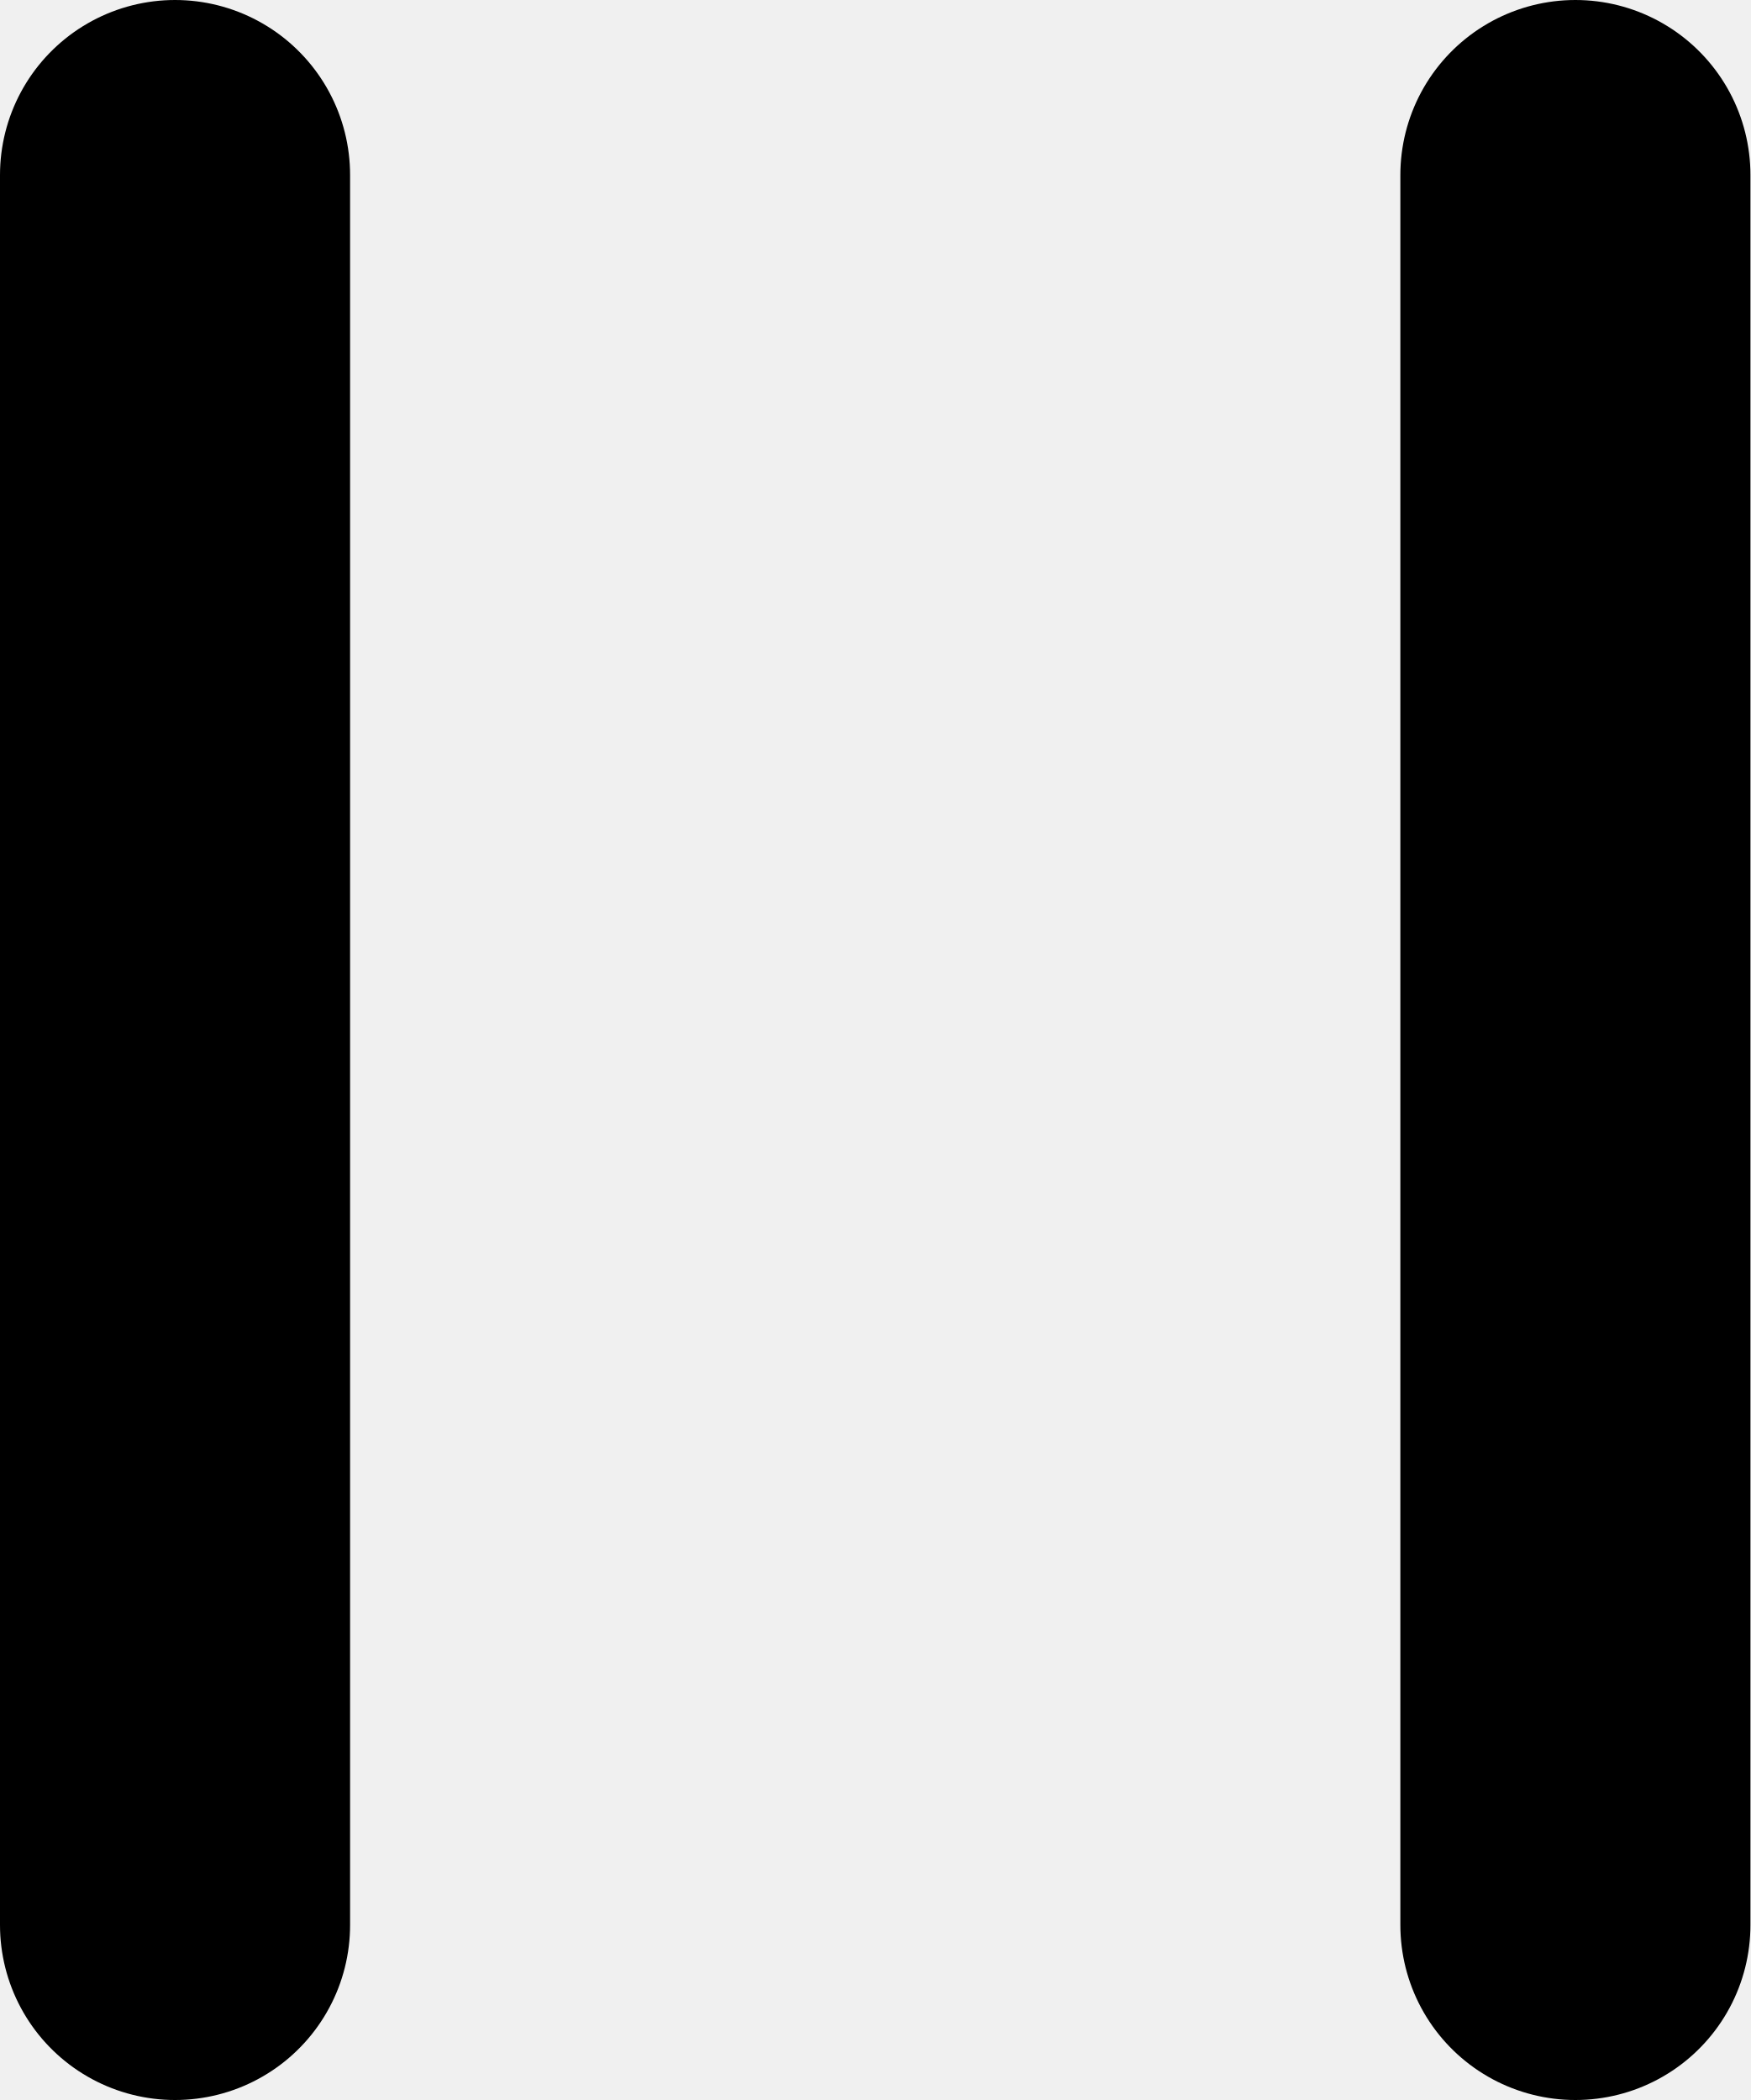
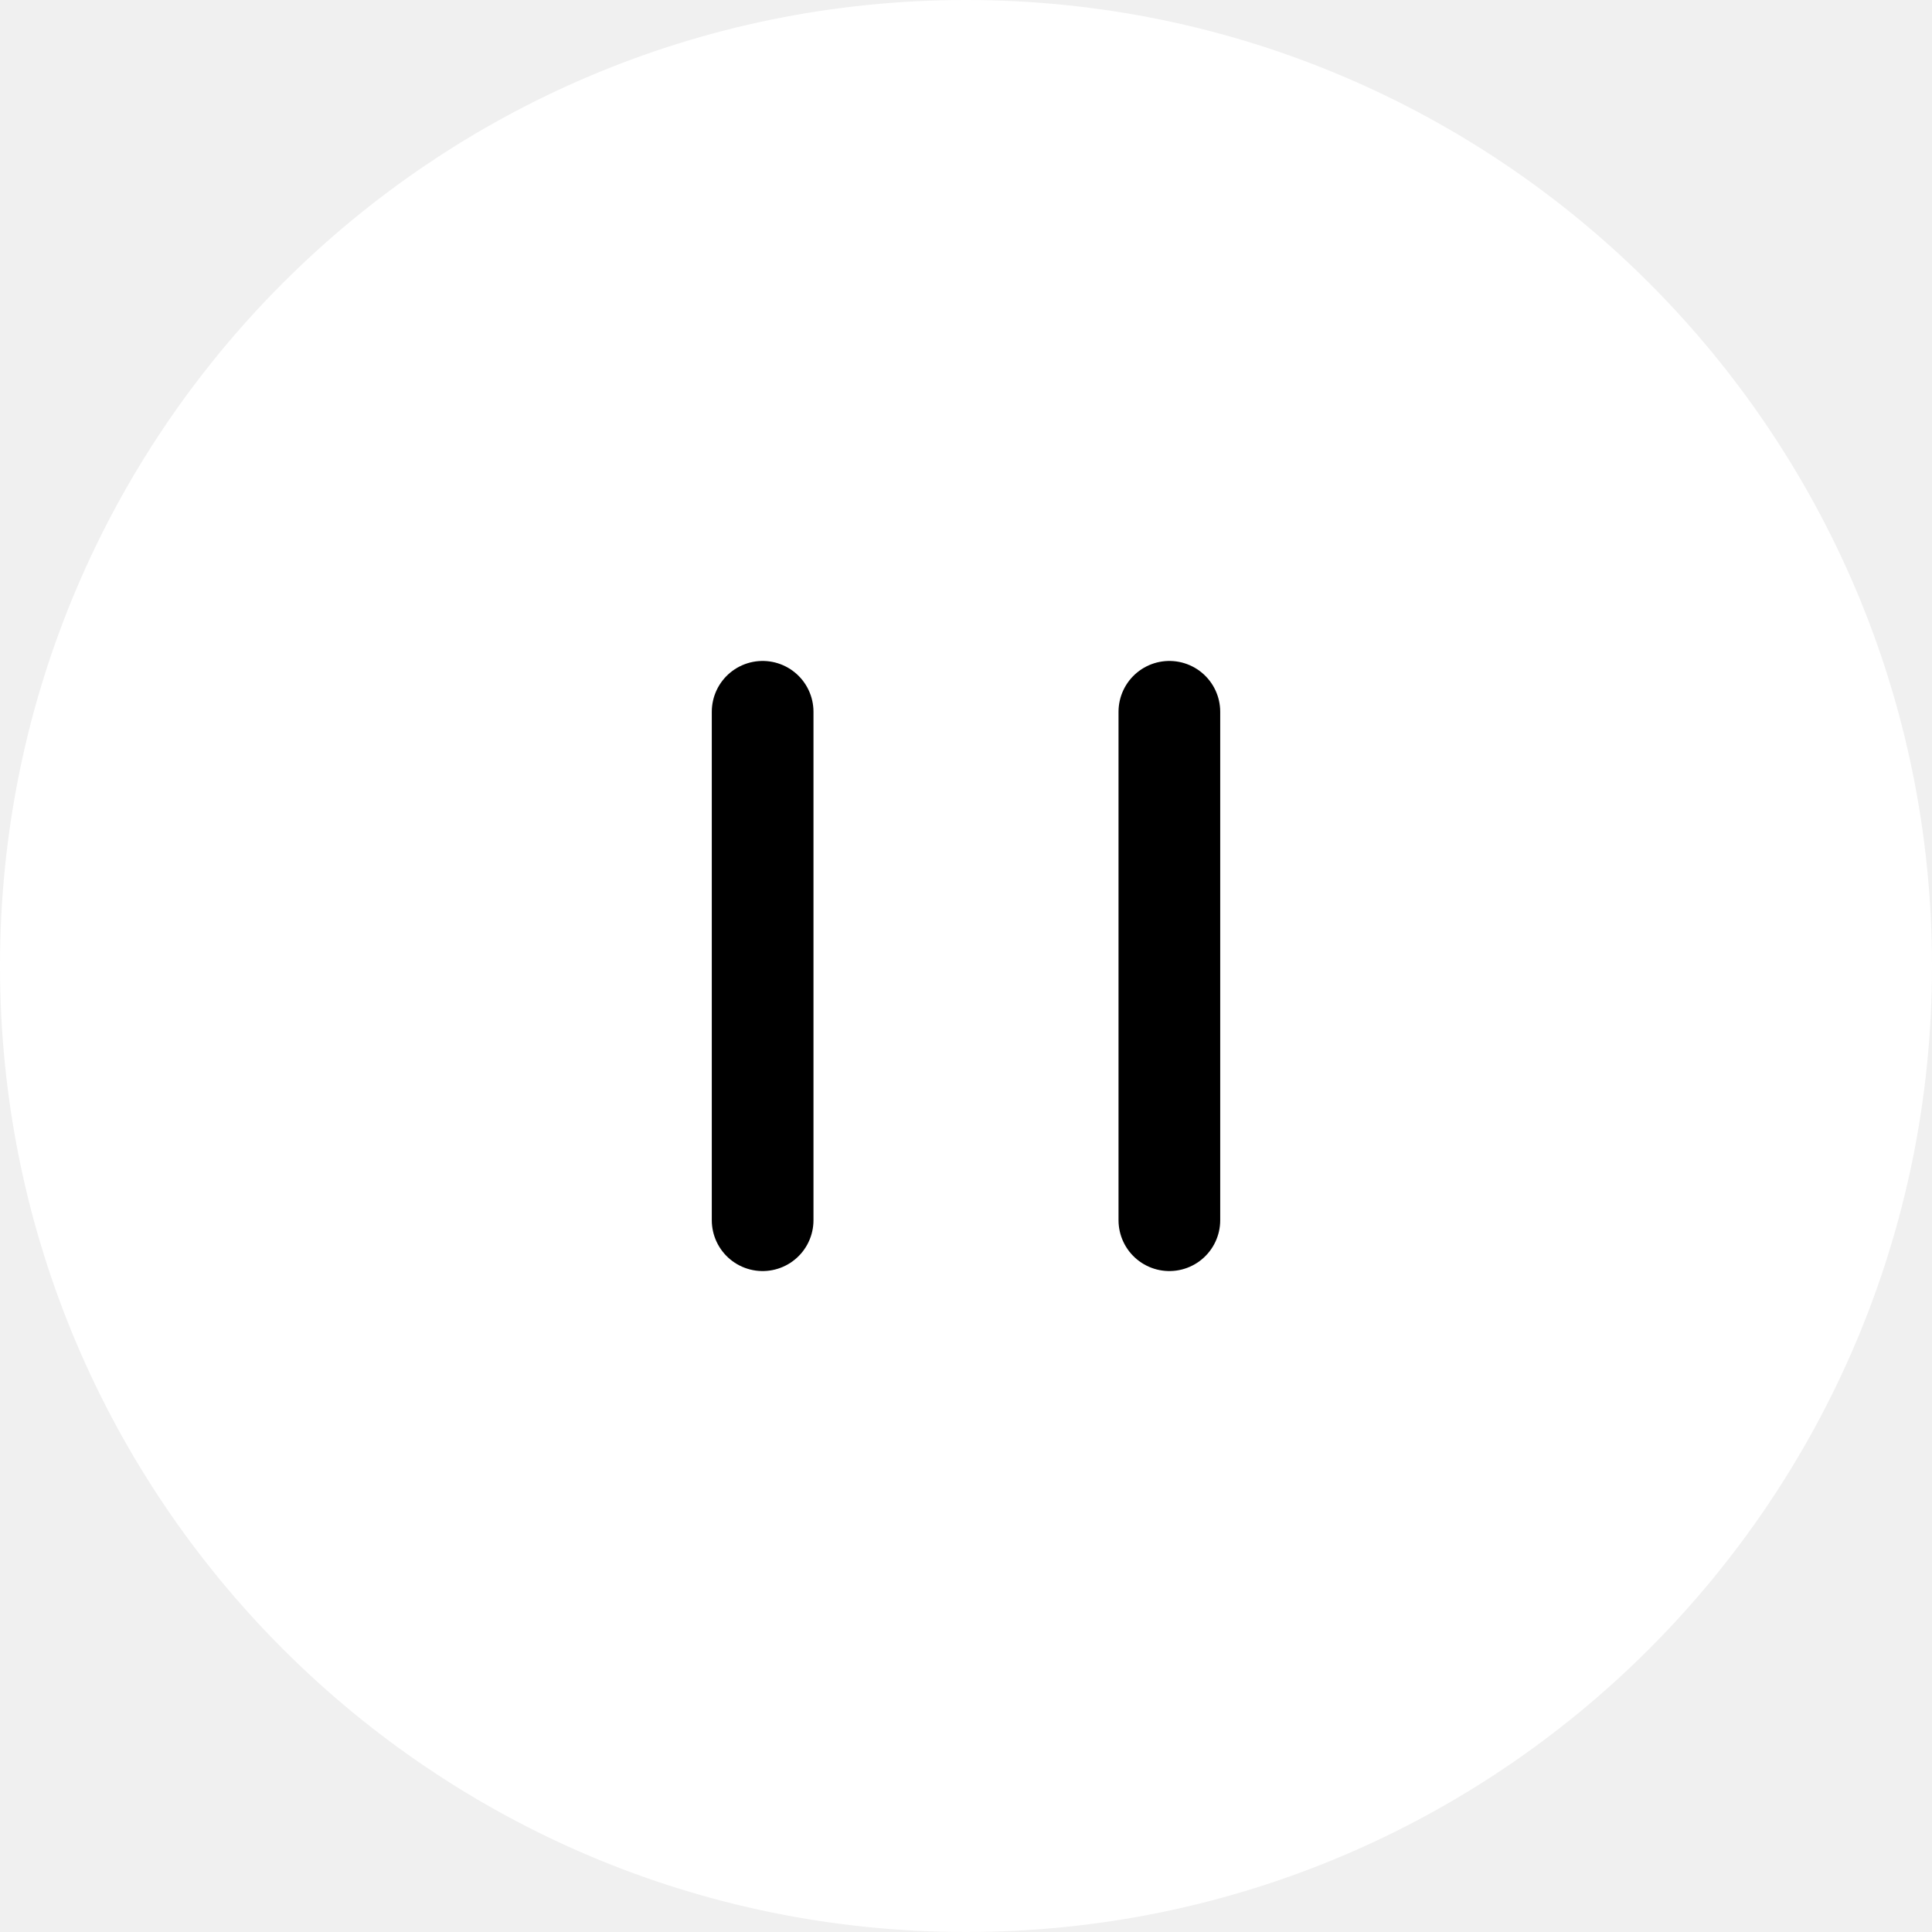
- <svg xmlns="http://www.w3.org/2000/svg" width="10" height="12" viewBox="0 0 10 12" fill="none">
-   <line x1="1" y1="1" x2="1" y2="11" stroke="black" stroke-width="2" stroke-linecap="round" />
-   <line x1="9" y1="1" x2="9" y2="11" stroke="black" stroke-width="2" stroke-linecap="round" />
+ <svg xmlns="http://www.w3.org/2000/svg" width="38" height="38" viewBox="0 0 38 38" fill="none">
+   <circle cx="19" cy="19" r="19" fill="white" />
+   <line x1="15" y1="14" x2="15" y2="24" stroke="black" stroke-width="2" stroke-linecap="round" />
+   <line x1="23" y1="14" x2="23" y2="24" stroke="black" stroke-width="2" stroke-linecap="round" />
</svg>
